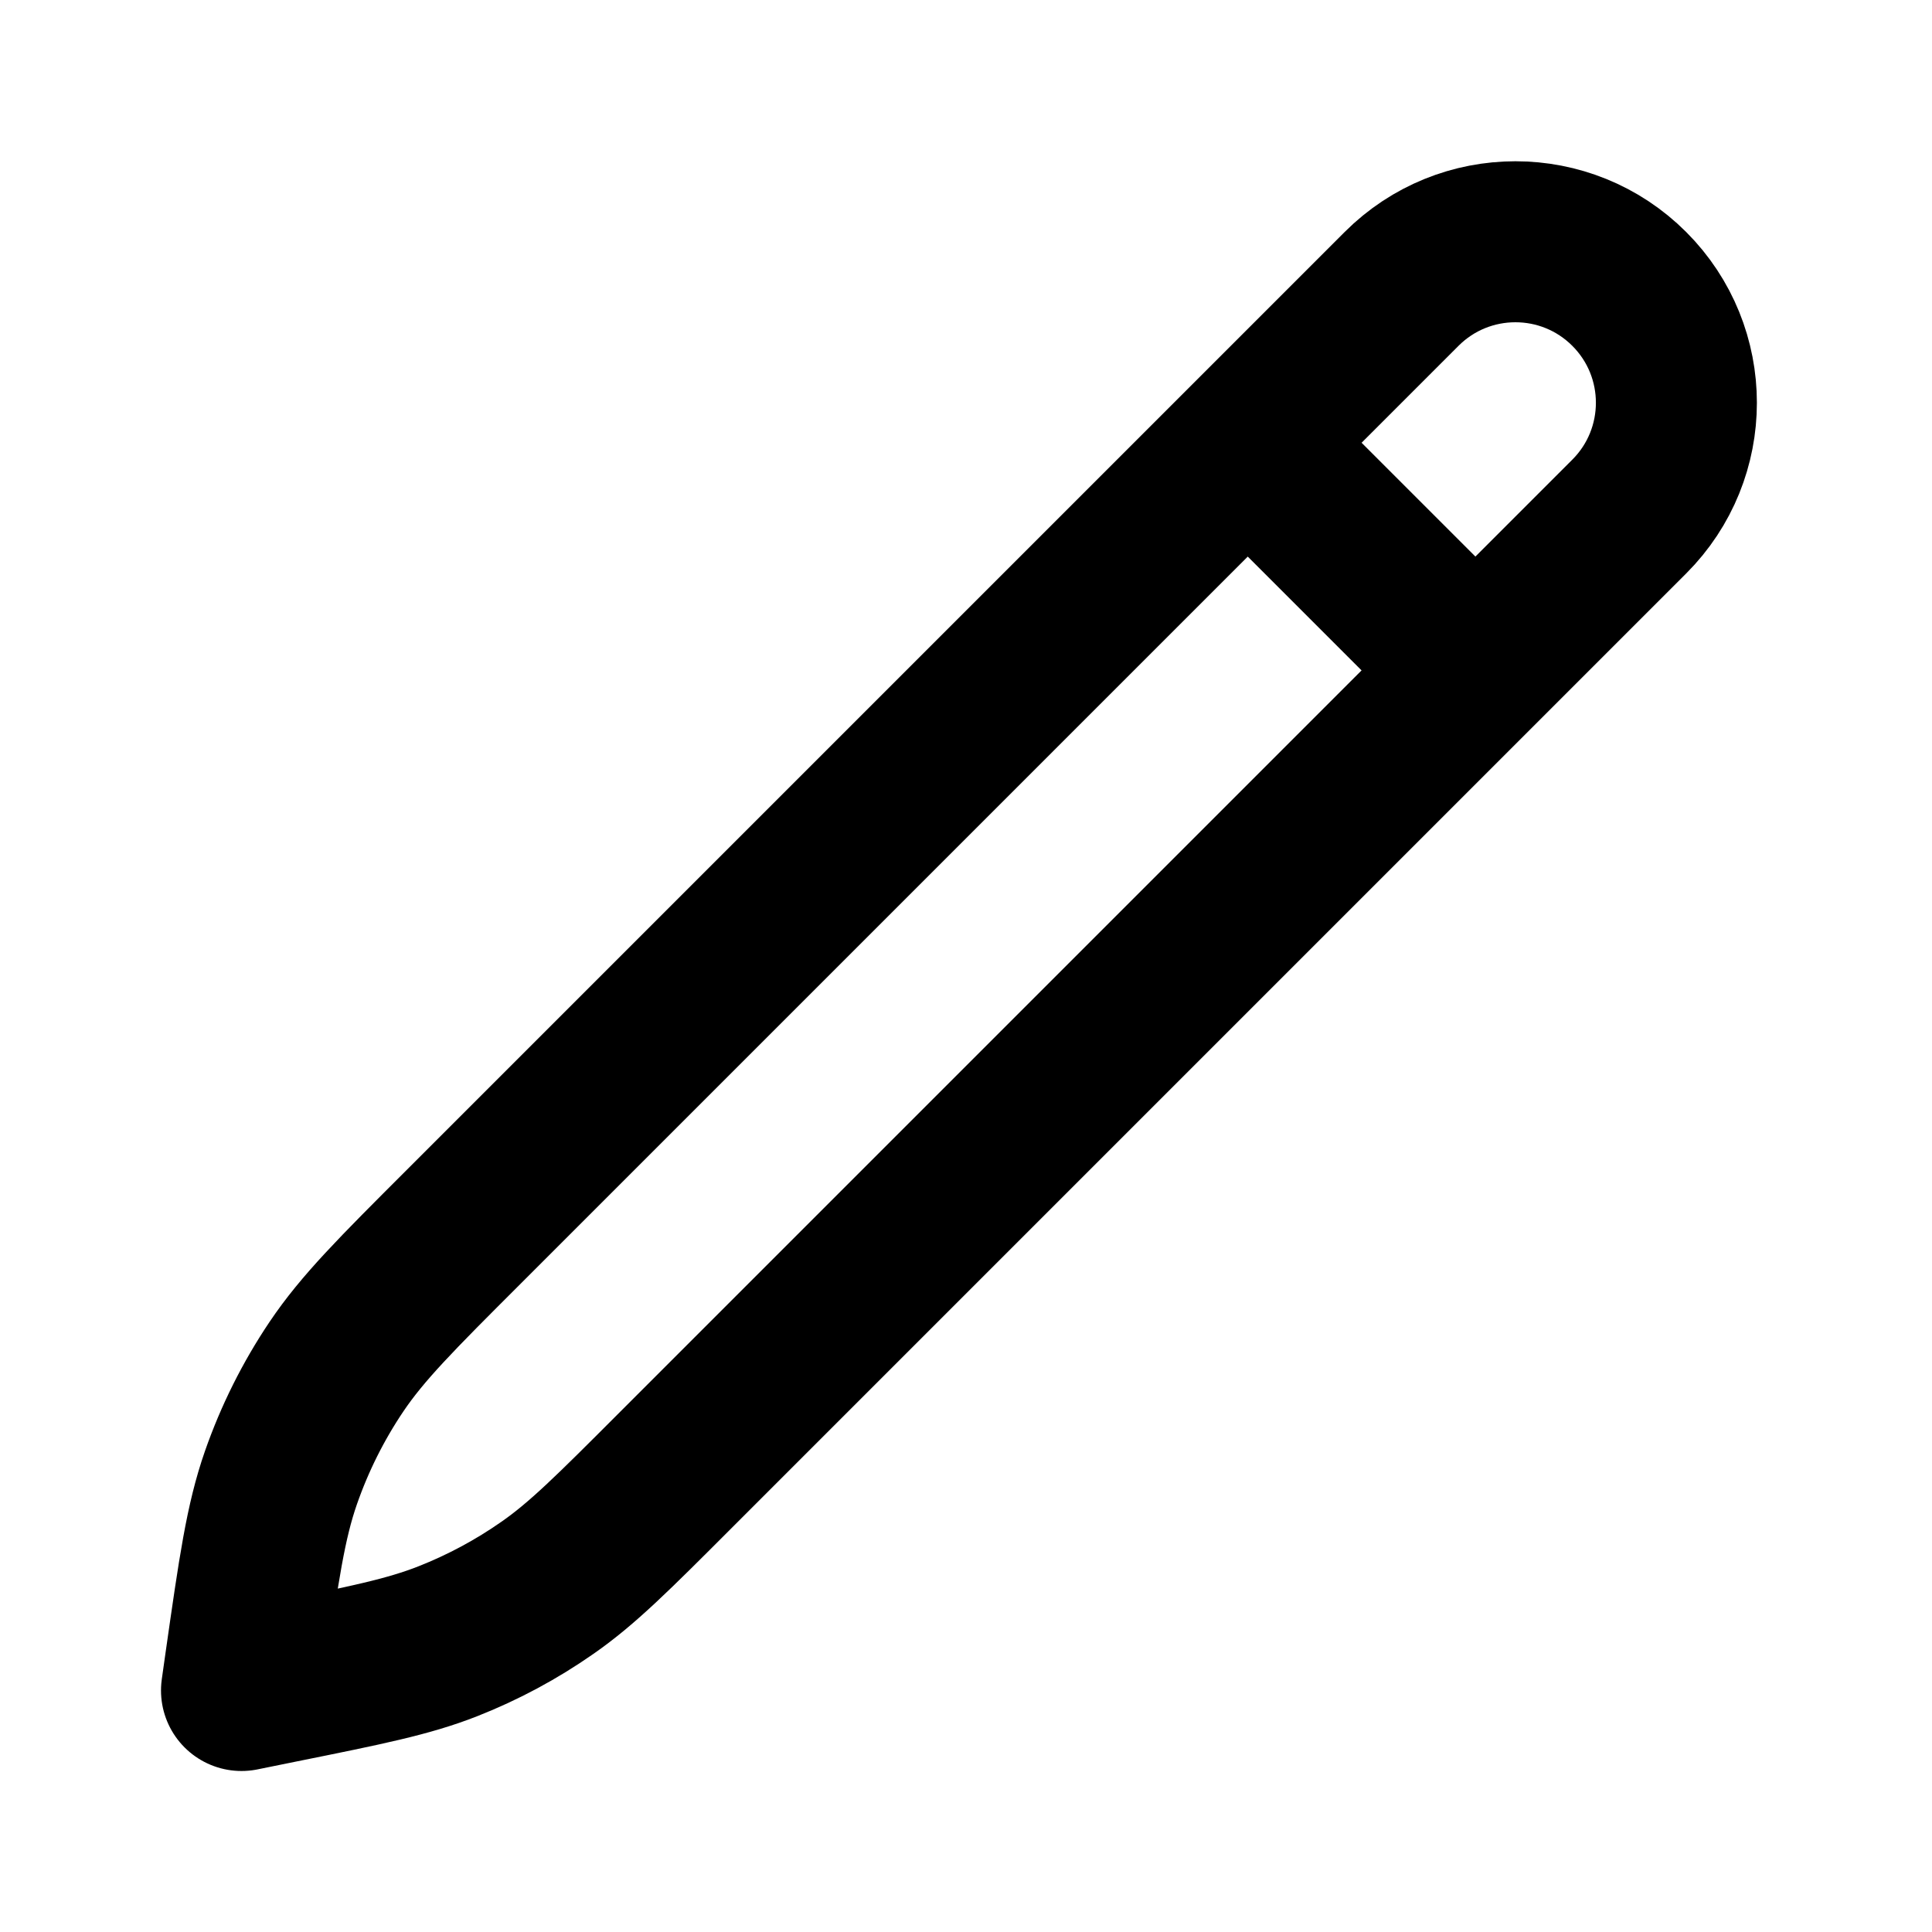
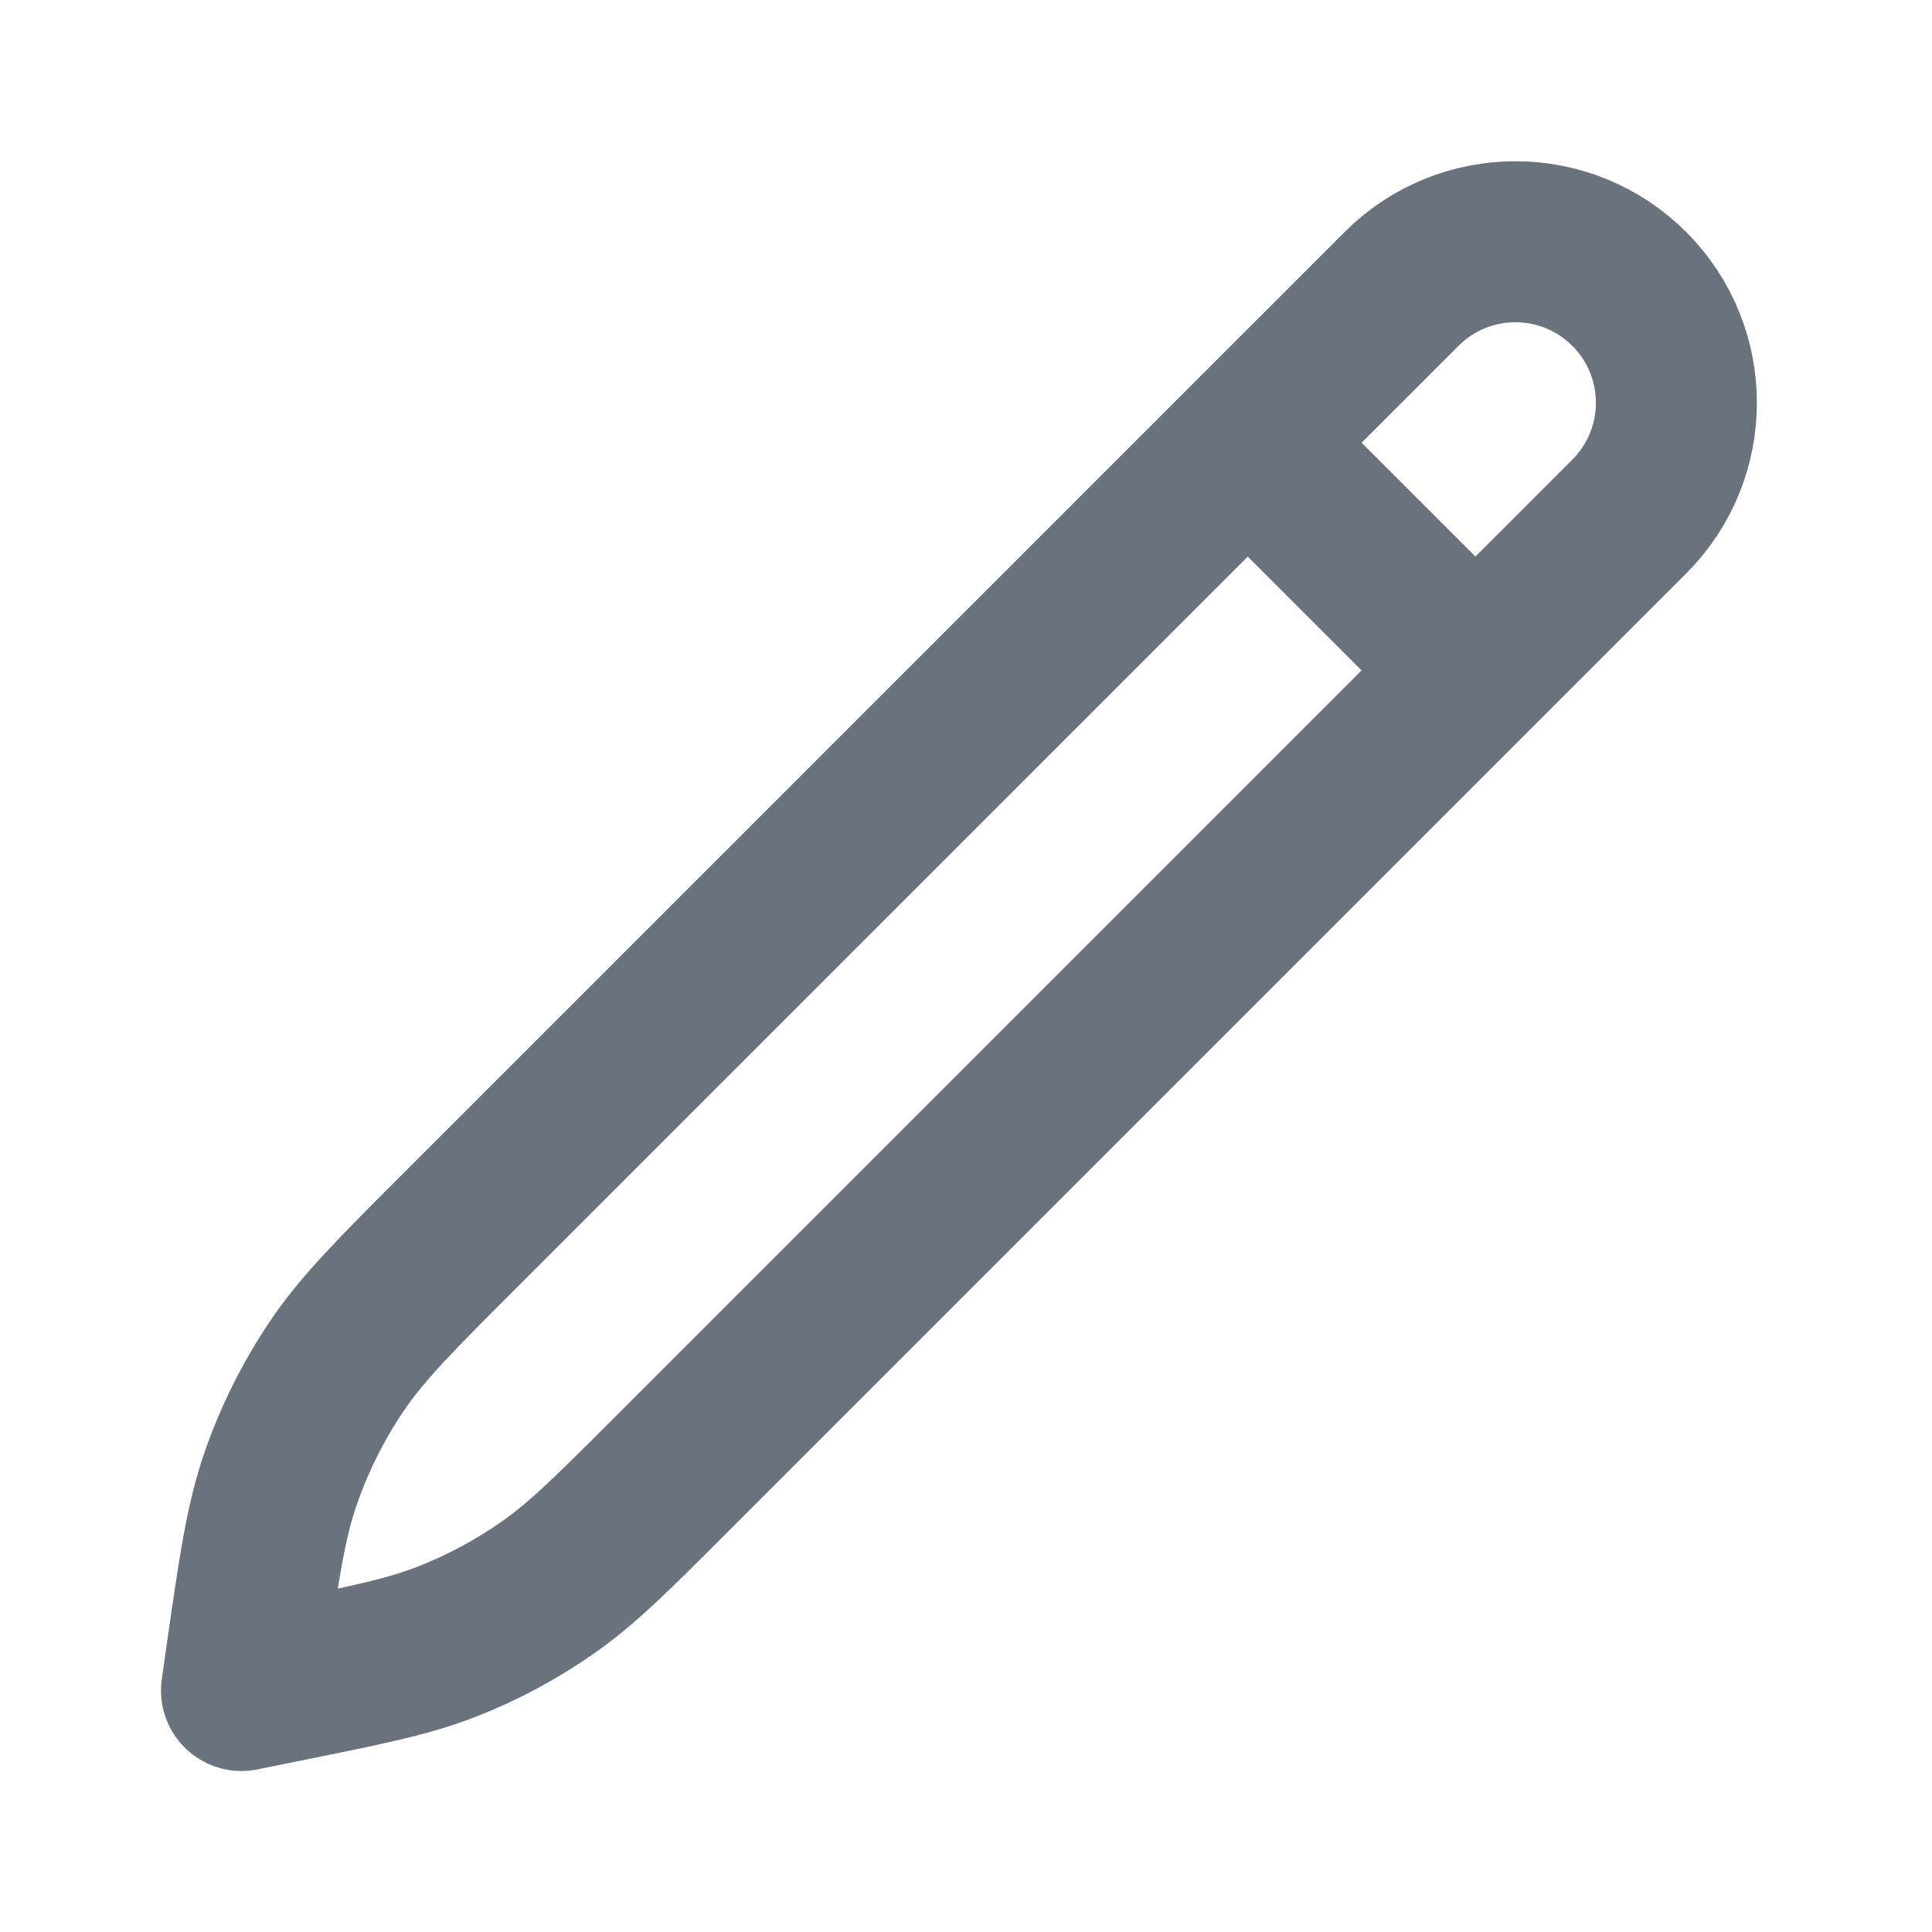
<svg xmlns="http://www.w3.org/2000/svg" width="800px" height="800px" viewBox="0 0 24 24" fill="none">
-   <path d="M15.5 5.5L18.328 8.328M3 21L3.047 20.668C3.215 19.492 3.299 18.904 3.49 18.356C3.66 17.869 3.891 17.406 4.179 16.978C4.503 16.496 4.923 16.076 5.763 15.237L17.411 3.589C18.192 2.808 19.458 2.808 20.239 3.589C21.02 4.37 21.02 5.636 20.239 6.417L8.377 18.279C7.616 19.041 7.235 19.422 6.801 19.724C6.416 19.993 6.001 20.216 5.564 20.388C5.072 20.582 4.544 20.688 3.488 20.901L3 21Z" stroke="#000000" stroke-width="2" stroke-linecap="round" stroke-linejoin="round" />
+   <path d="M15.5 5.5L18.328 8.328M3 21L3.047 20.668C3.215 19.492 3.299 18.904 3.49 18.356C3.66 17.869 3.891 17.406 4.179 16.978C4.503 16.496 4.923 16.076 5.763 15.237L17.411 3.589C18.192 2.808 19.458 2.808 20.239 3.589C21.02 4.37 21.02 5.636 20.239 6.417L8.377 18.279C7.616 19.041 7.235 19.422 6.801 19.724C6.416 19.993 6.001 20.216 5.564 20.388C5.072 20.582 4.544 20.688 3.488 20.901L3 21Z" stroke="#6a737d" stroke-width="2" stroke-linecap="round" stroke-linejoin="round" />
</svg>
